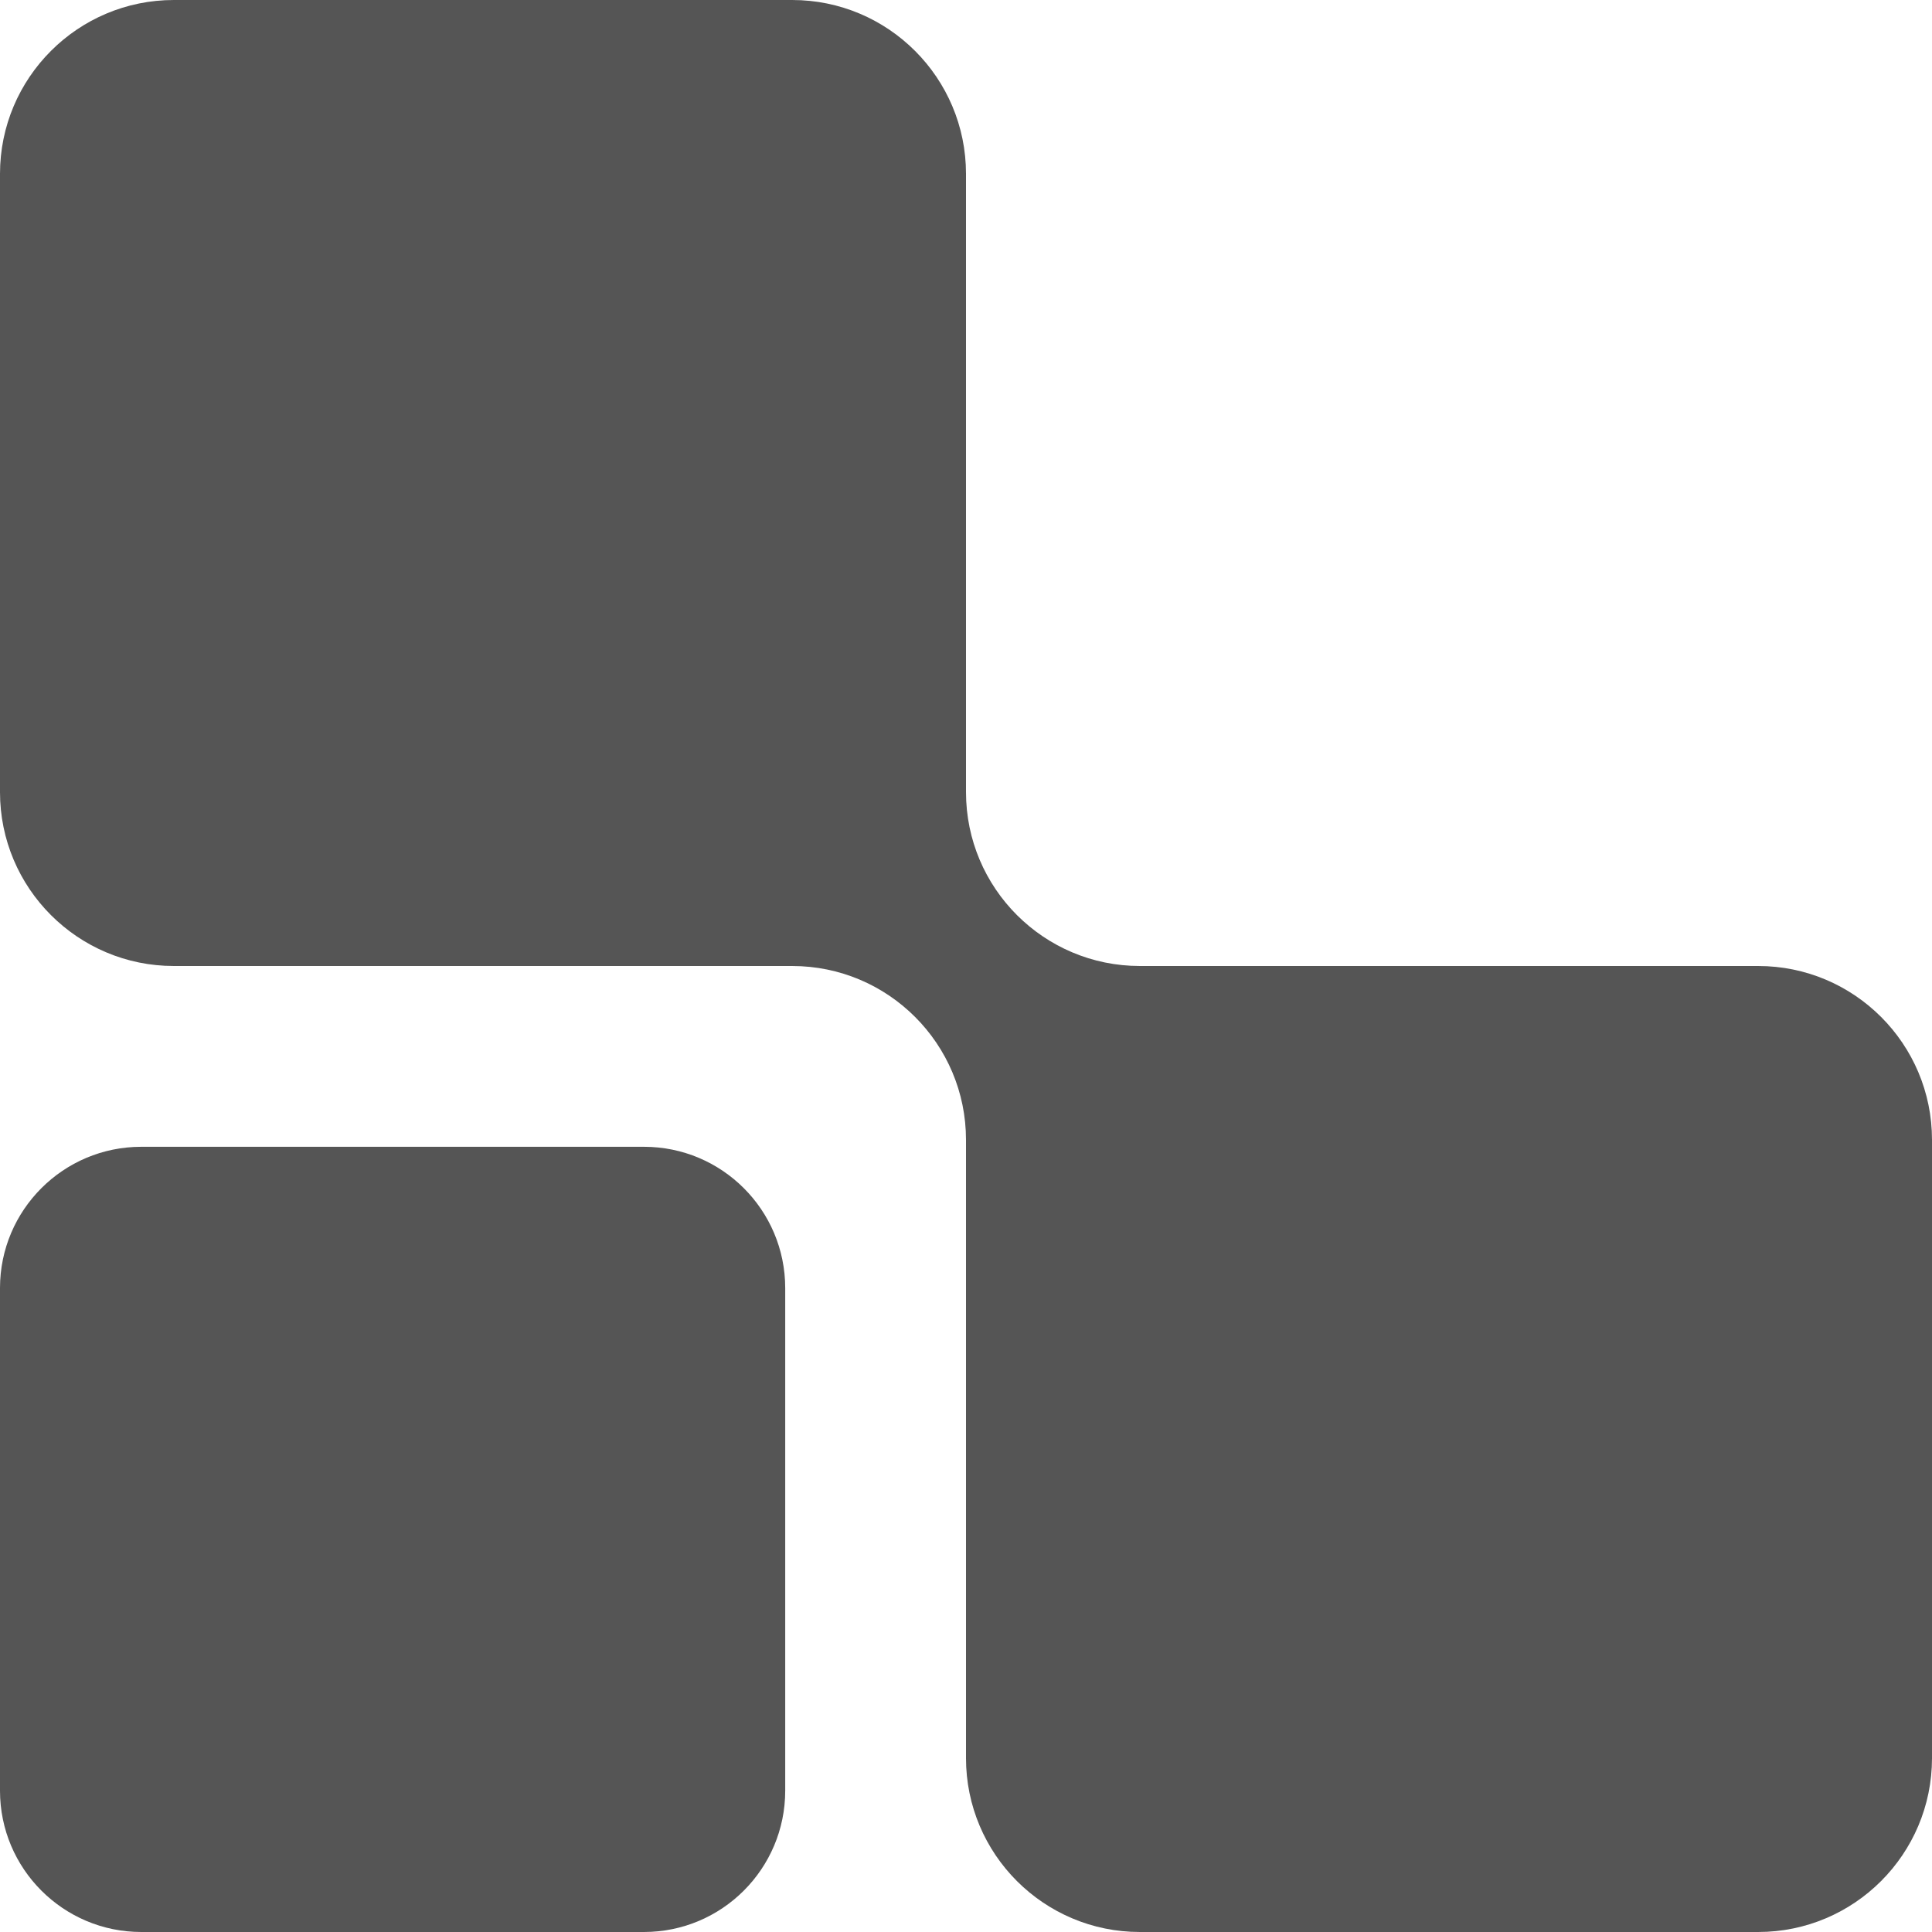
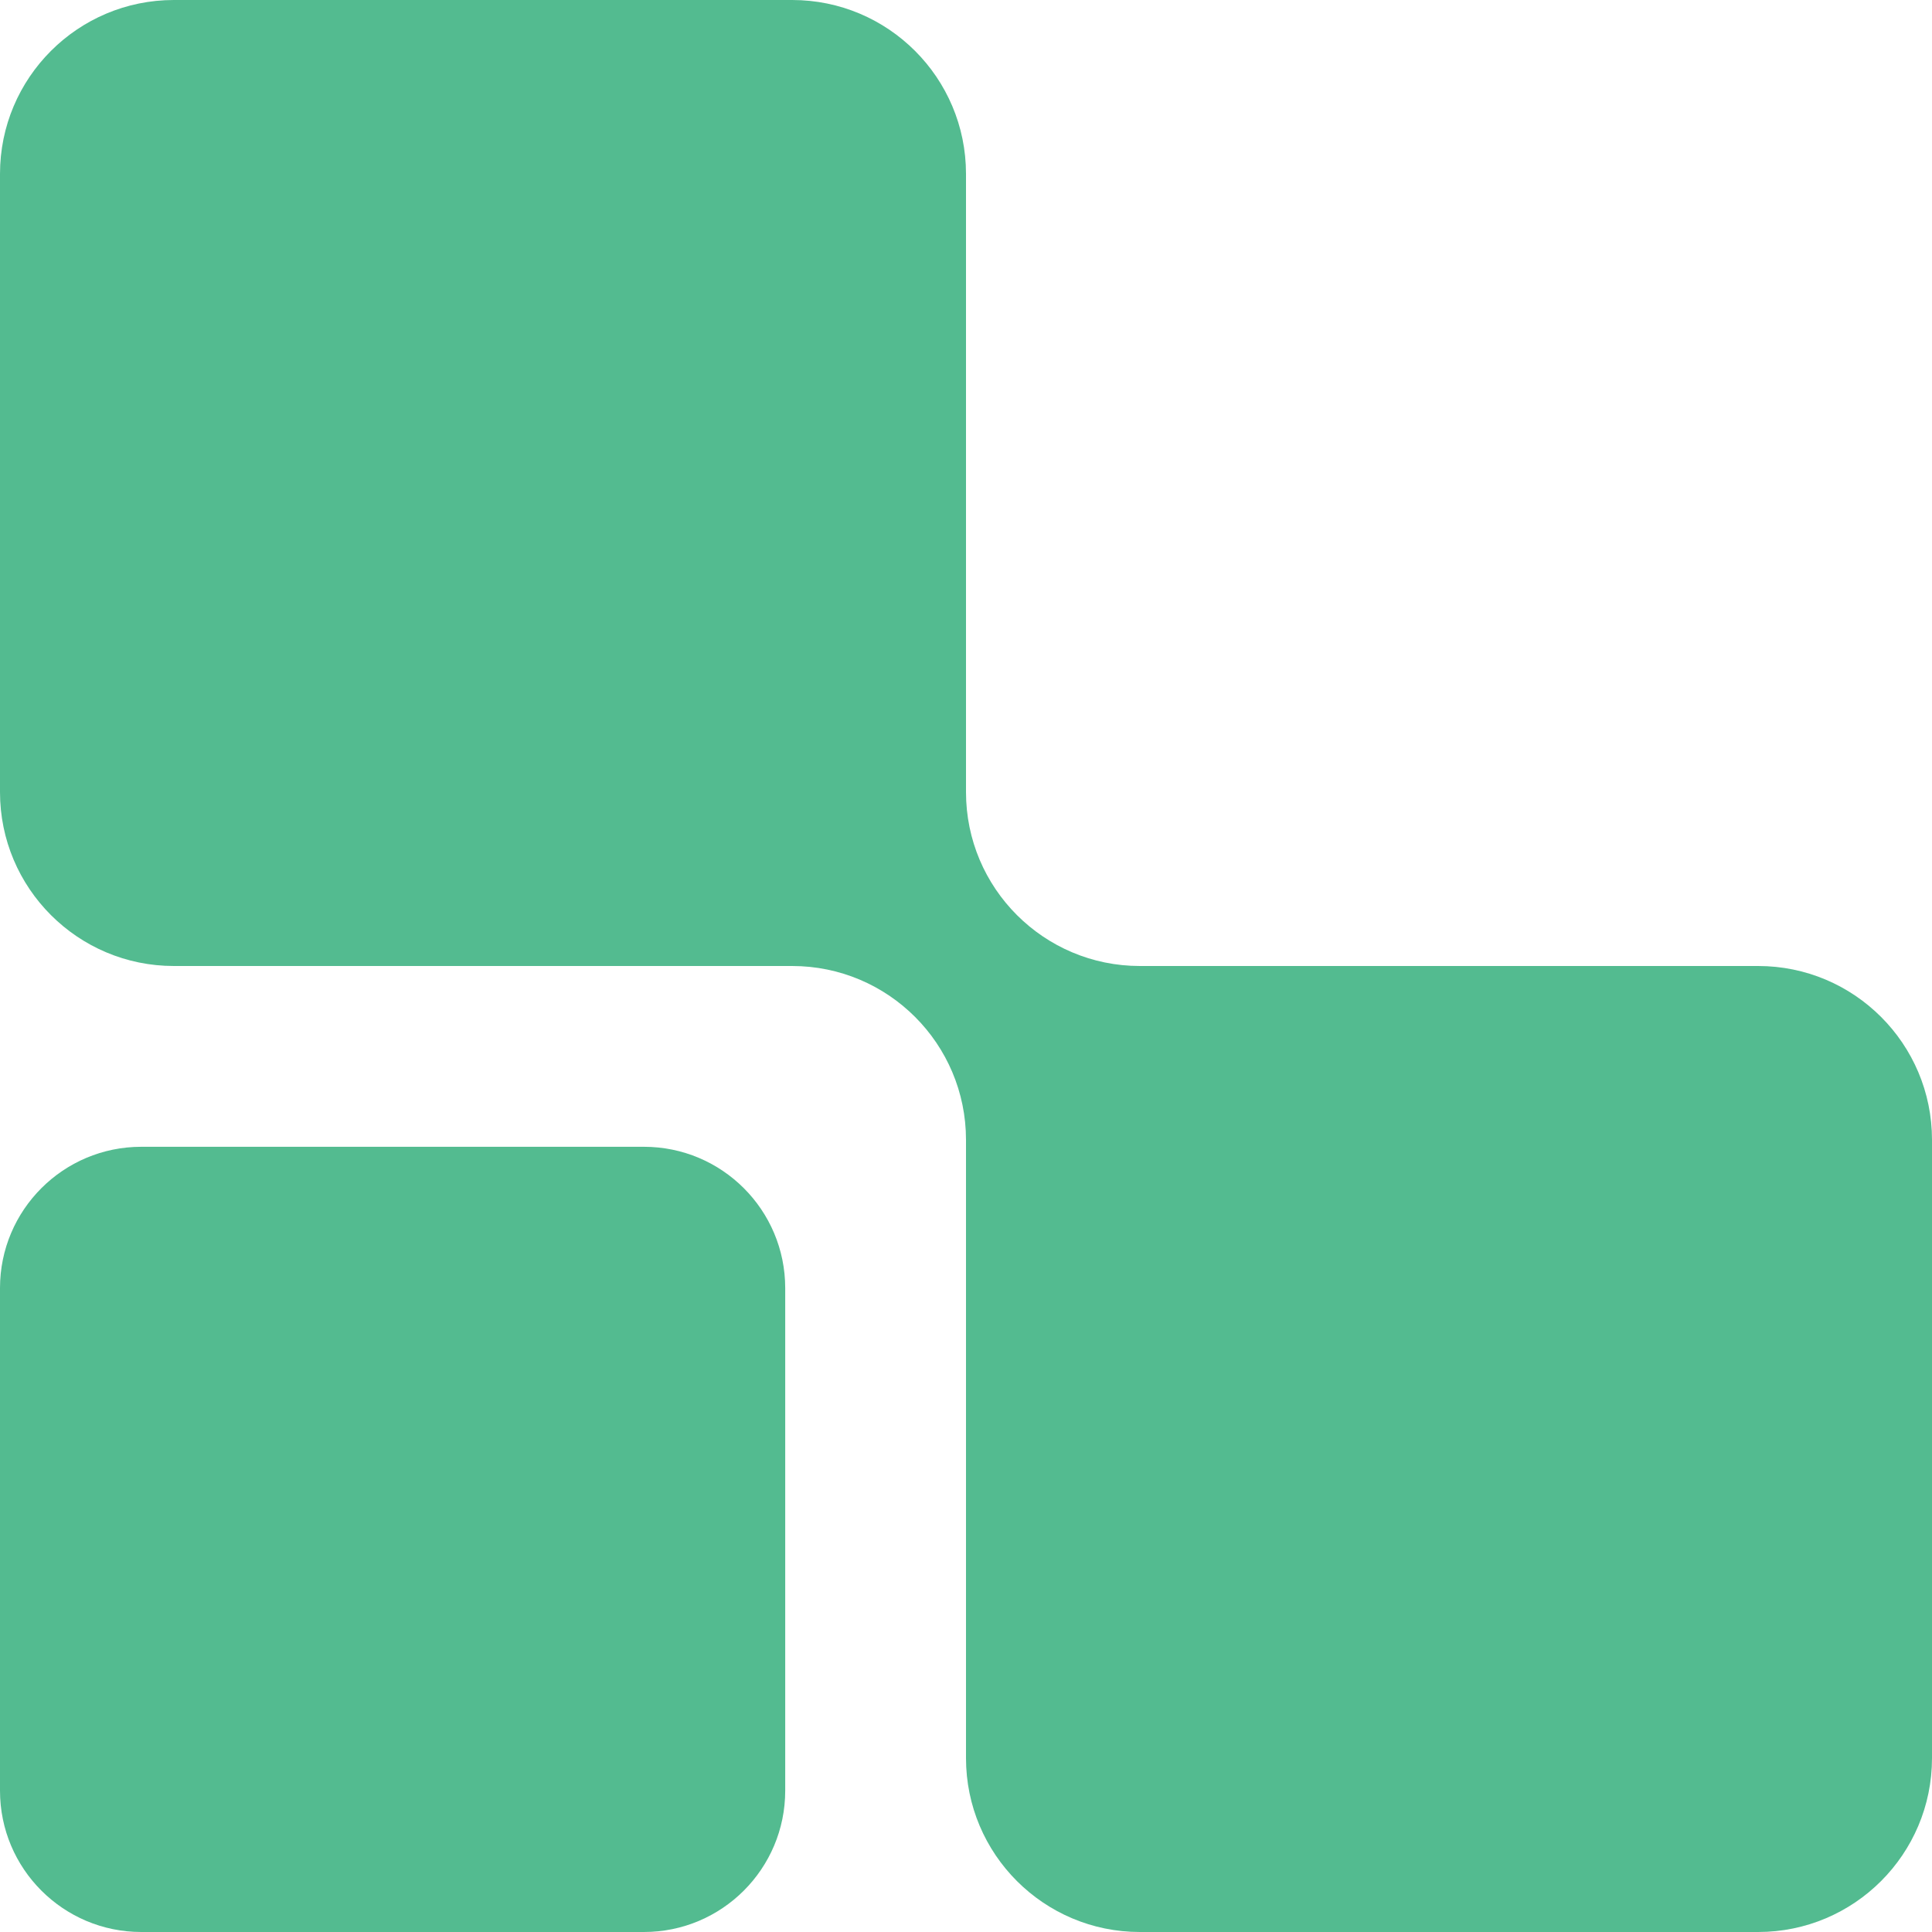
- <svg xmlns="http://www.w3.org/2000/svg" version="1.1" width="1000" height="1000">
-   <style>
-     #light-icon {
-       display: inline;
-     }
-     #dark-icon {
-       display: none;
-     }
- 
-     @media (prefers-color-scheme: dark) {
-       #light-icon {
-         display: none;
-       }
-       #dark-icon {
-         display: inline;
-       }
-     }
-   </style>
-   <g id="light-icon">
-     <svg version="1.1" width="1000" height="1000">
-       <g>
-         <g transform="matrix(1.953125,0,0,1.953125,0,0)" style="filter: contrast(1) brightness(0.1)">
-           <svg version="1.1" width="512" height="512">
-             <svg id="Layer_1" width="512" height="512" viewBox="0 0 512 512">
-               <defs>
-                 <style>.cls-1{fill:#f2f2f2;}</style>
-               </defs>
-               <rect class="cls-1" y="303.91" width="208.09" height="208.09" rx="37.45" ry="37.45" />
-               <path class="cls-1" d="M465.92,256h-163.84c-25.45,0-46.08-20.63-46.08-46.08V46.08c0-25.45-20.63-46.08-46.08-46.08H46.08C20.63,0,0,20.63,0,46.08V209.92c0,25.45,20.63,46.08,46.08,46.08H209.92c25.45,0,46.08,20.63,46.08,46.08v163.84c0,25.45,20.63,46.08,46.08,46.08h163.84c25.45,0,46.08-20.63,46.08-46.08v-163.84c0-25.45-20.63-46.08-46.08-46.08Z" />
-             </svg>
-           </svg>
-         </g>
-       </g>
-     </svg>
-   </g>
-   <g id="dark-icon">
-     <svg version="1.1" width="1000" height="1000">
-       <g>
-         <g transform="matrix(1.953125,0,0,1.953125,0,0)">
-           <svg version="1.1" width="512" height="512">
-             <svg id="Layer_1" width="512" height="512" viewBox="0 0 512 512">
-               <defs>
-                 <style>.cls-1{fill:#f2f2f2;}</style>
-               </defs>
-               <rect class="cls-1" y="303.91" width="208.09" height="208.09" rx="37.45" ry="37.45" />
-               <path class="cls-1" d="M465.92,256h-163.84c-25.45,0-46.08-20.63-46.08-46.08V46.08c0-25.45-20.63-46.08-46.08-46.08H46.08C20.63,0,0,20.63,0,46.08V209.92c0,25.45,20.63,46.08,46.08,46.08H209.92c25.45,0,46.08,20.63,46.08,46.08v163.84c0,25.45,20.63,46.08,46.08,46.08h163.84c25.45,0,46.08-20.63,46.08-46.08v-163.84c0-25.45-20.63-46.08-46.08-46.08Z" />
-             </svg>
-           </svg>
-         </g>
-       </g>
-     </svg>
-   </g>
+ <svg xmlns="http://www.w3.org/2000/svg" version="1.1" width="512" height="512">
+   <svg id="SvgjsSvg1087" width="512" height="512" viewBox="0 0 512 512">
+     <defs>
+       <style>.cls-1{fill:#53BB90;}</style>
+     </defs>
+     <rect class="cls-1" y="303.91" width="208.09" height="208.09" rx="37.45" ry="37.45" />
+     <path class="cls-1" d="M465.92,256h-163.84c-25.45,0-46.08-20.63-46.08-46.08V46.08c0-25.45-20.63-46.08-46.08-46.08H46.08C20.63,0,0,20.63,0,46.08V209.92c0,25.45,20.63,46.08,46.08,46.08H209.92c25.45,0,46.08,20.63,46.08,46.08v163.84c0,25.45,20.63,46.08,46.08,46.08h163.84c25.45,0,46.08-20.63,46.08-46.08v-163.84c0-25.45-20.63-46.08-46.08-46.08Z" />
+   </svg>
+   <style>@media (prefers-color-scheme: light) { :root { filter: none; } }
+ @media (prefers-color-scheme: dark) { :root { filter: none; } }
+ </style>
</svg>
